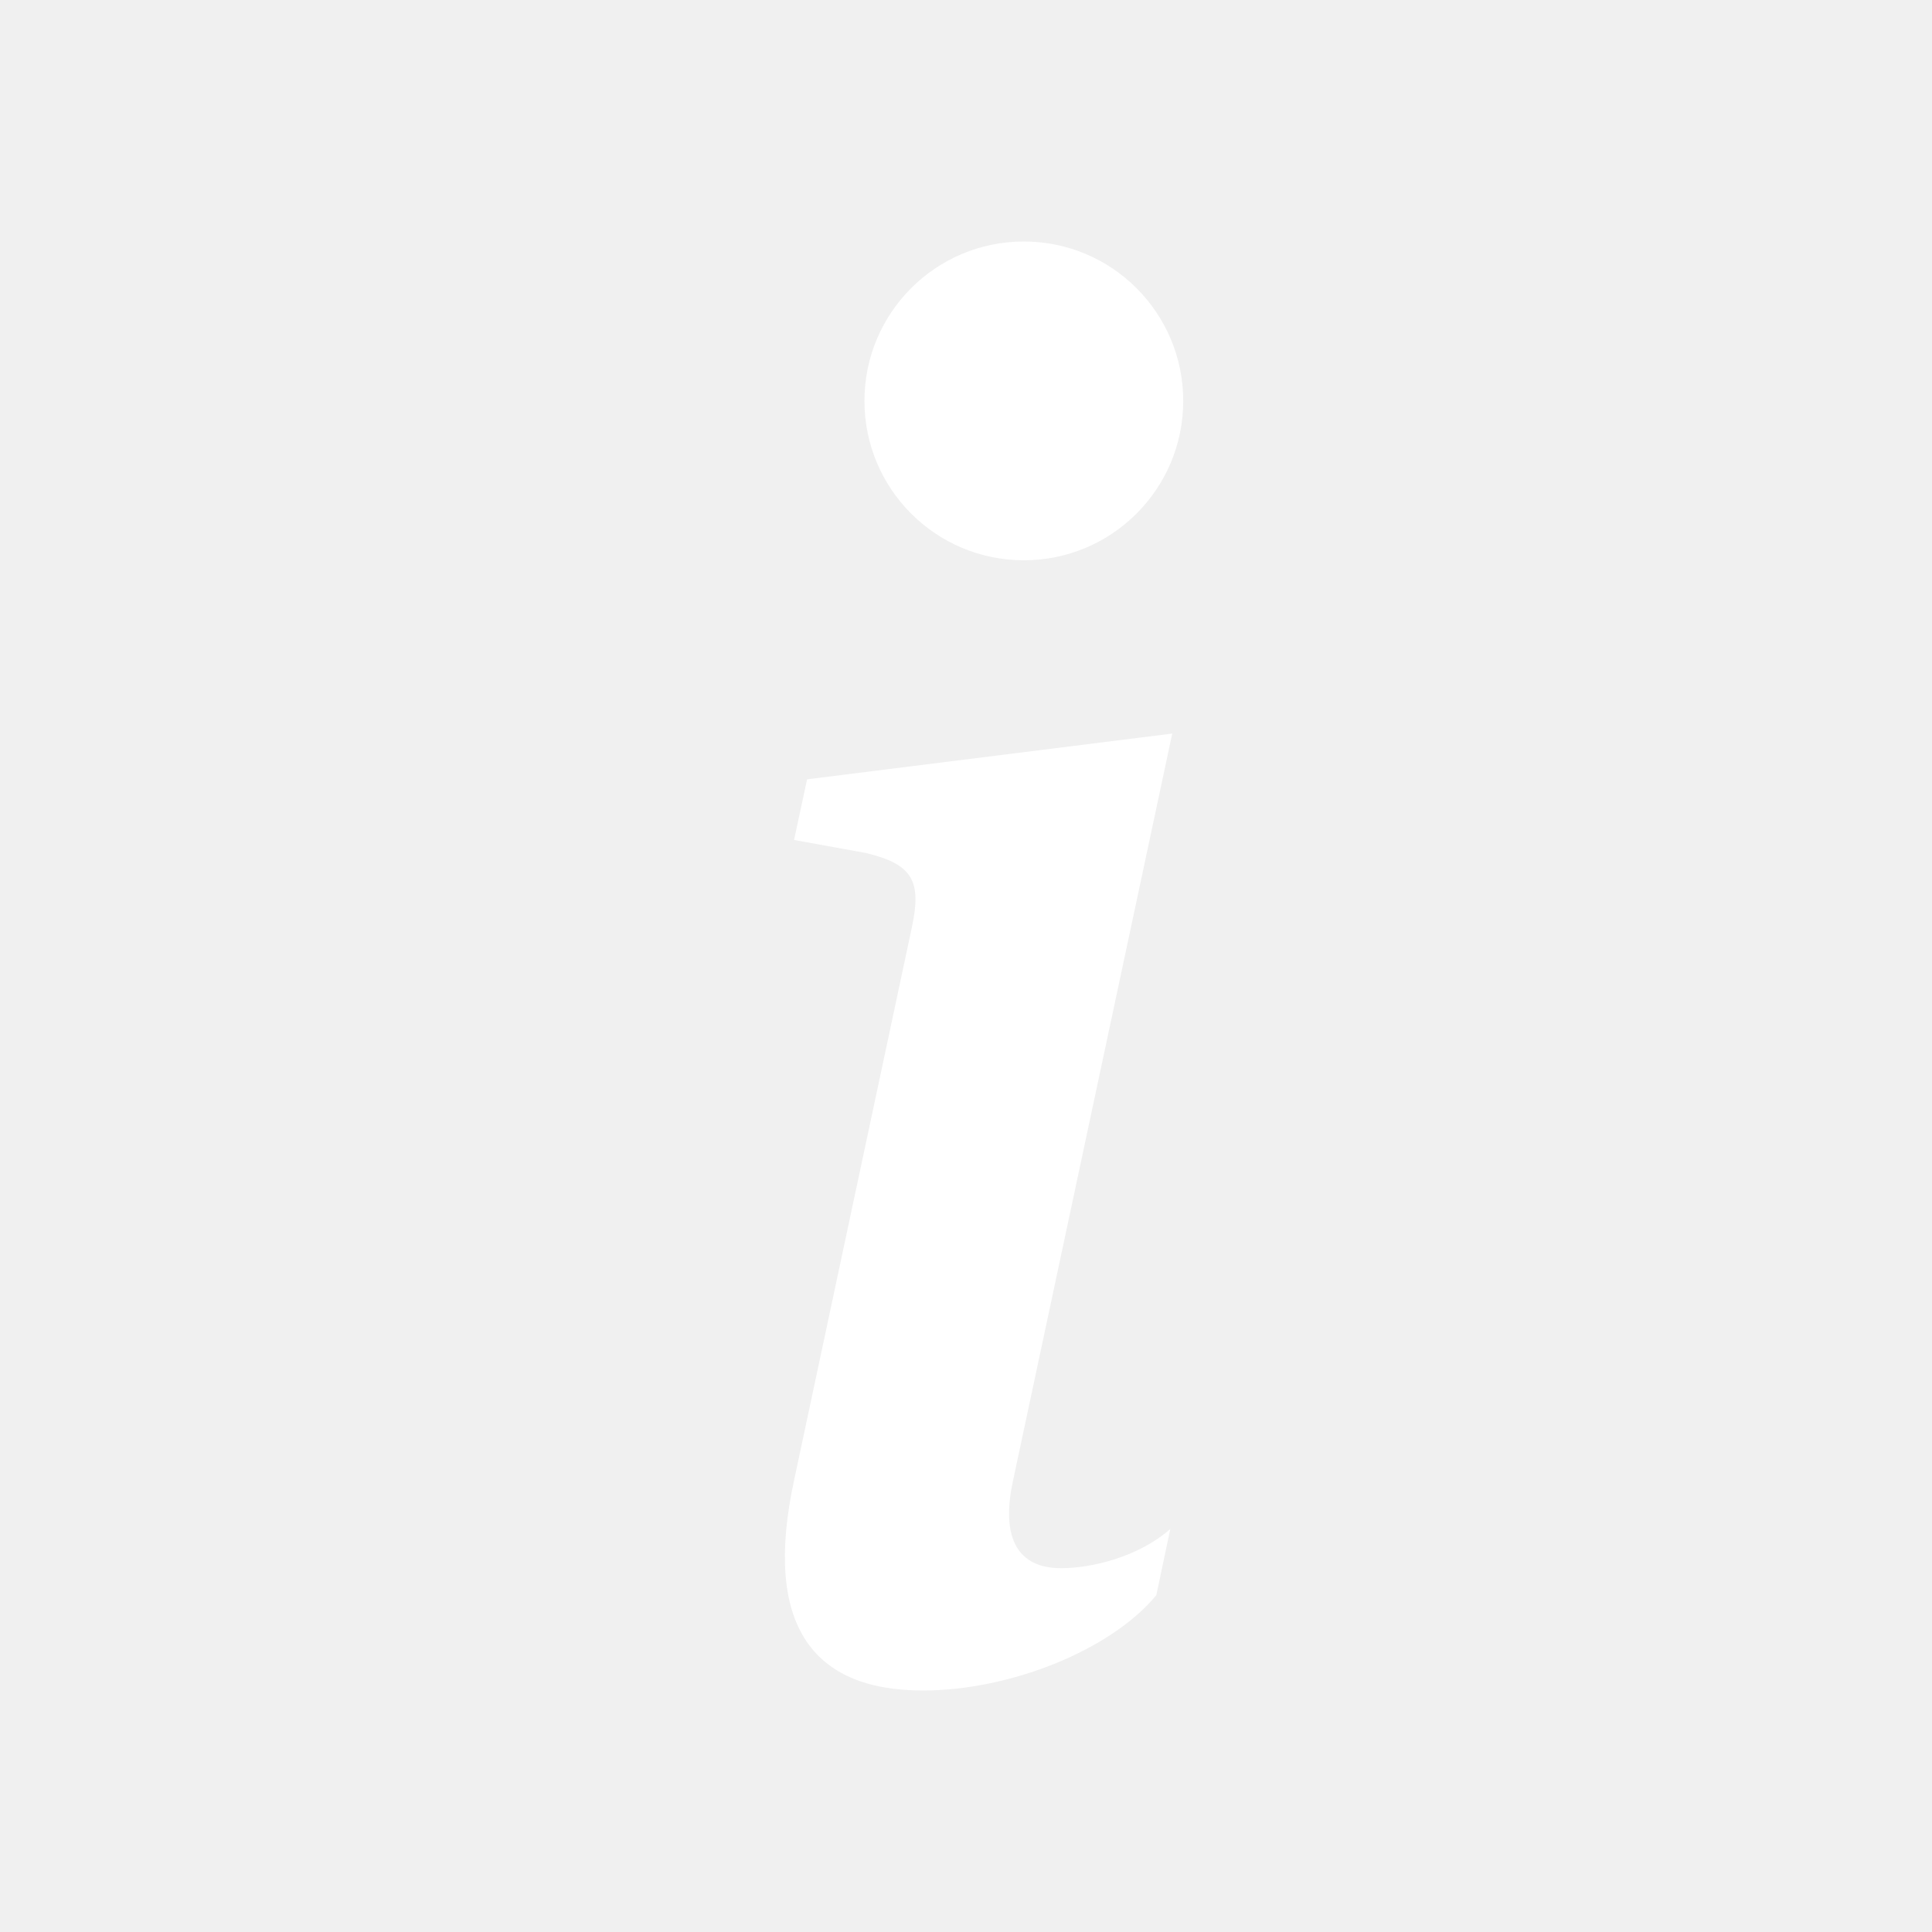
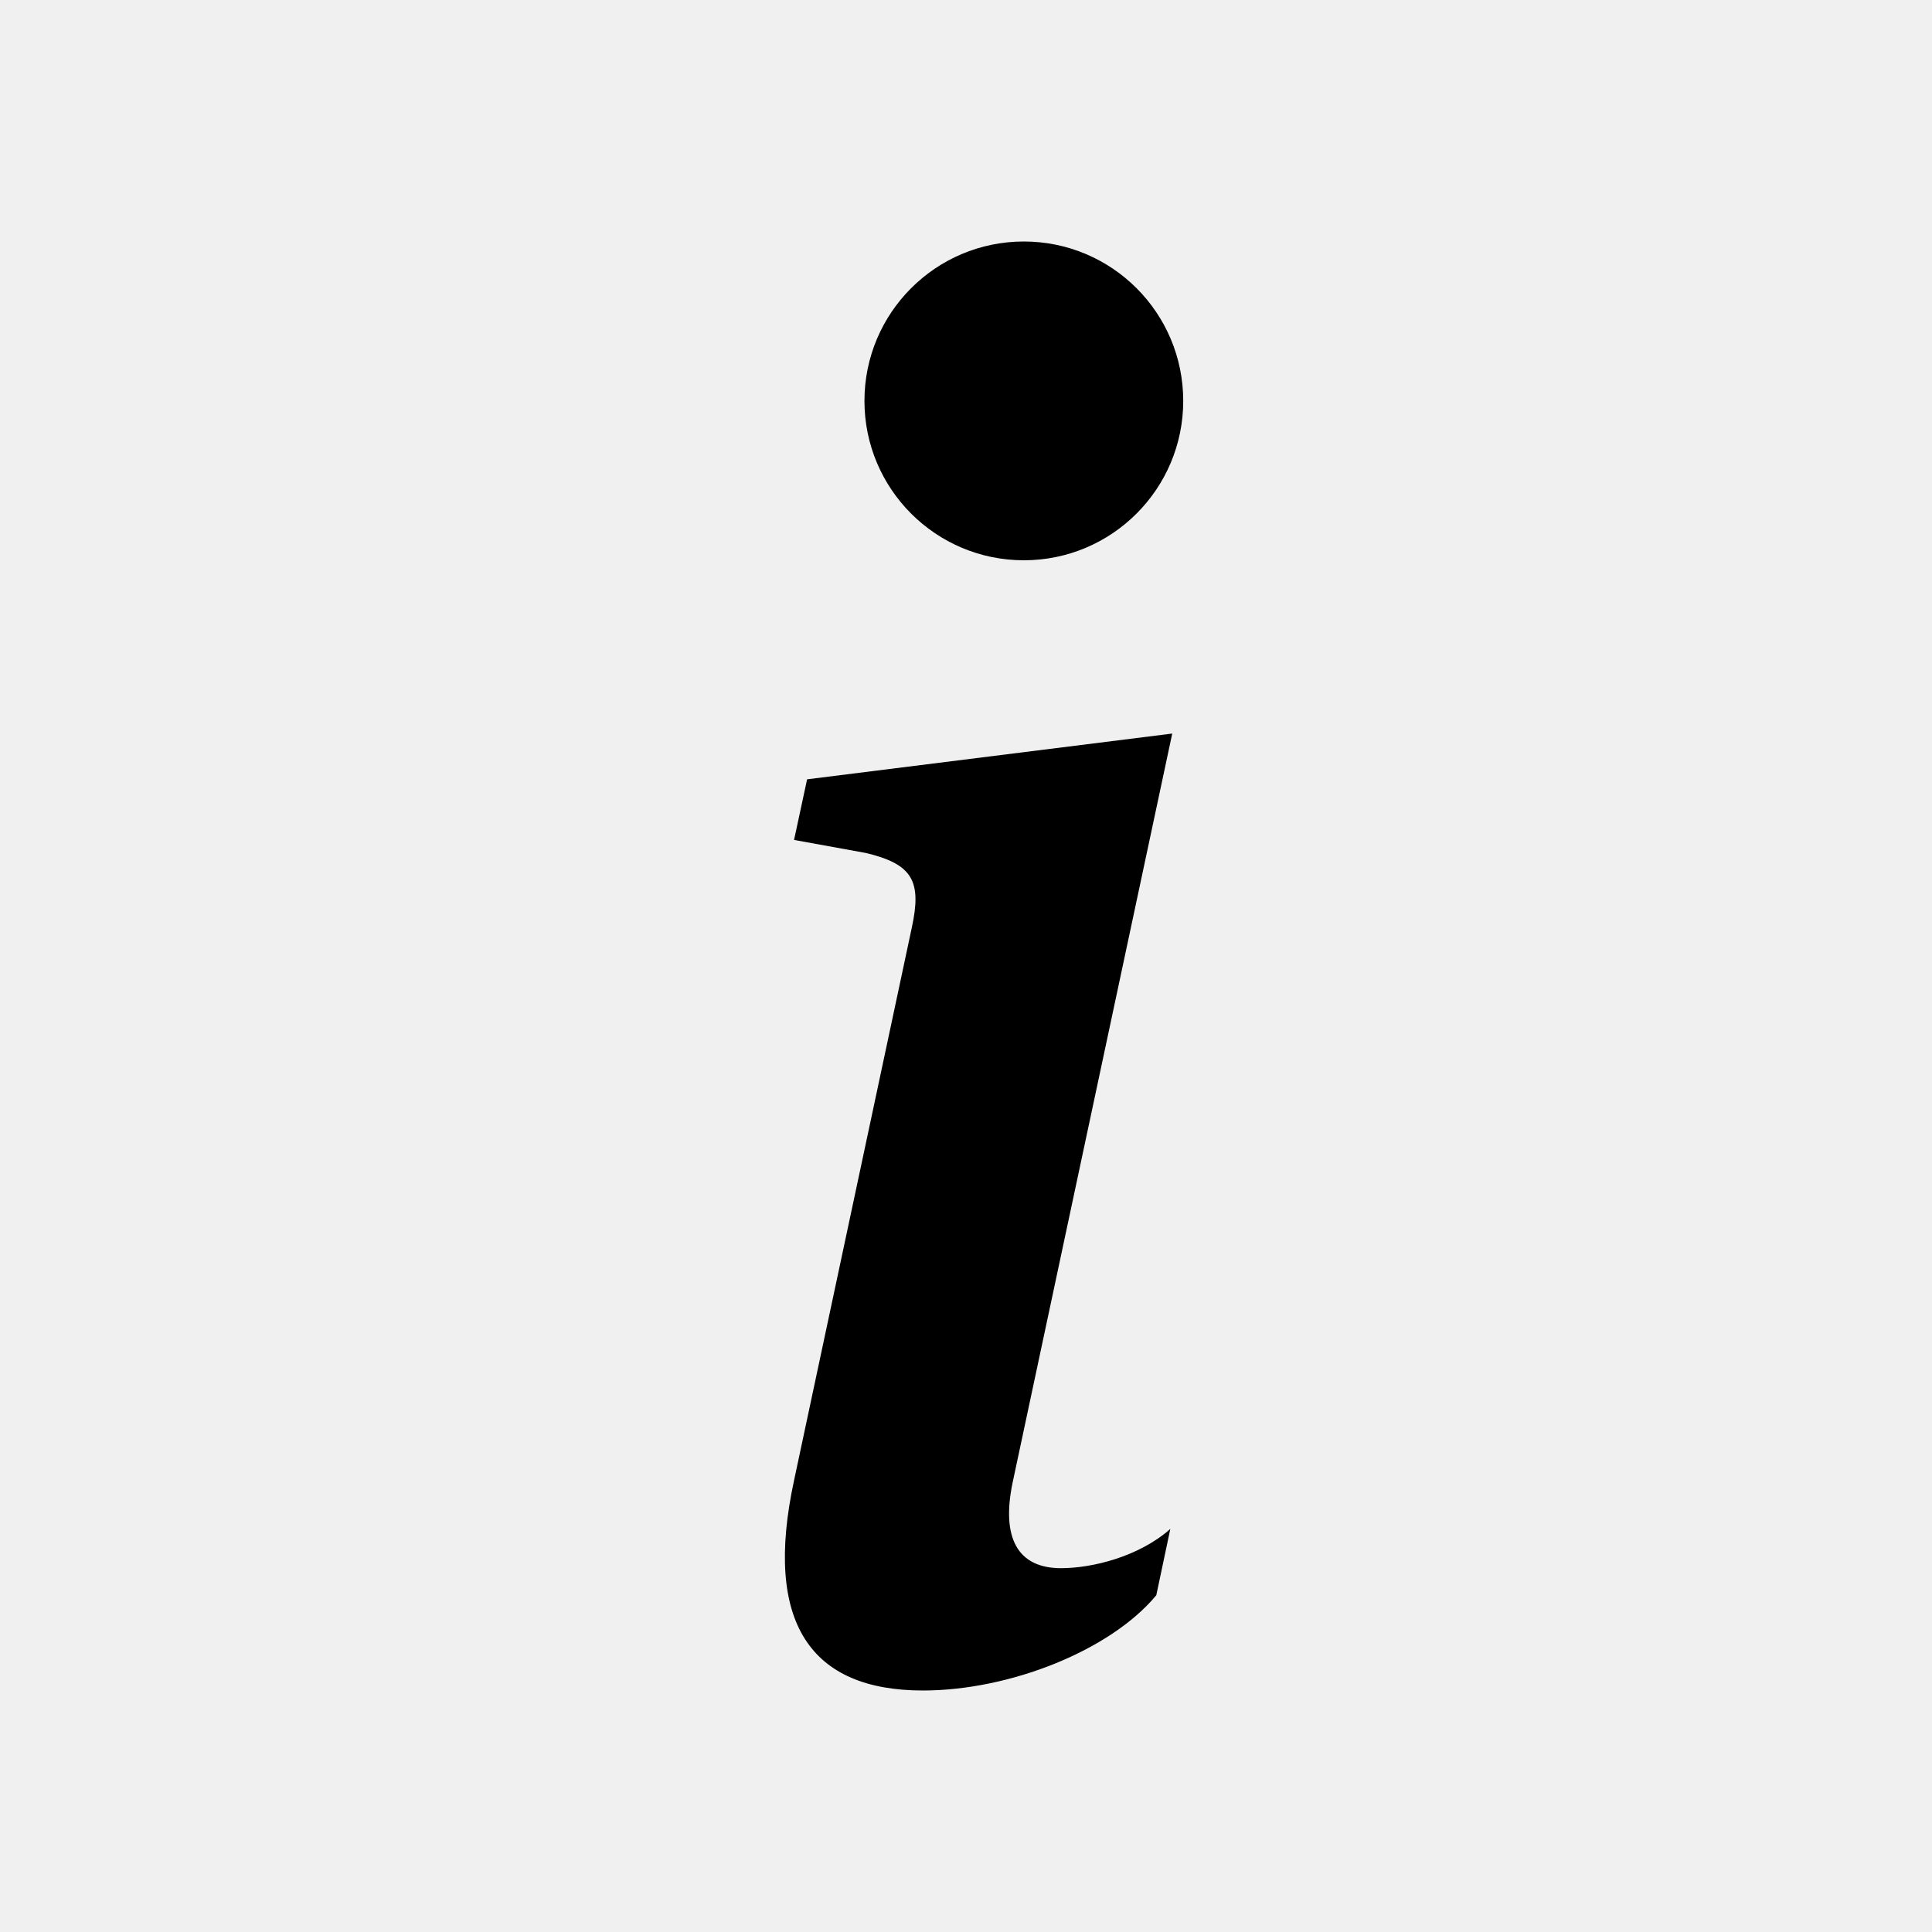
- <svg xmlns="http://www.w3.org/2000/svg" width="16" height="16" fill="white" class="bi bi-info-lg" viewBox="0 0 16 16">
+ <svg xmlns="http://www.w3.org/2000/svg" width="16" height="16" class="bi bi-info-lg" viewBox="0 0 16 16">
  <path d="m9.708 6.075-3.024.379-.108.502.595.108c.387.093.464.232.38.619l-.975 4.577c-.255 1.183.14 1.74 1.067 1.74.72 0 1.554-.332 1.933-.789l.116-.549c-.263.232-.65.325-.905.325-.363 0-.494-.255-.402-.704l1.323-6.208Zm.091-2.755a1.32 1.32 0 1 1-2.64 0 1.32 1.32 0 0 1 2.64 0Z" />
</svg>
